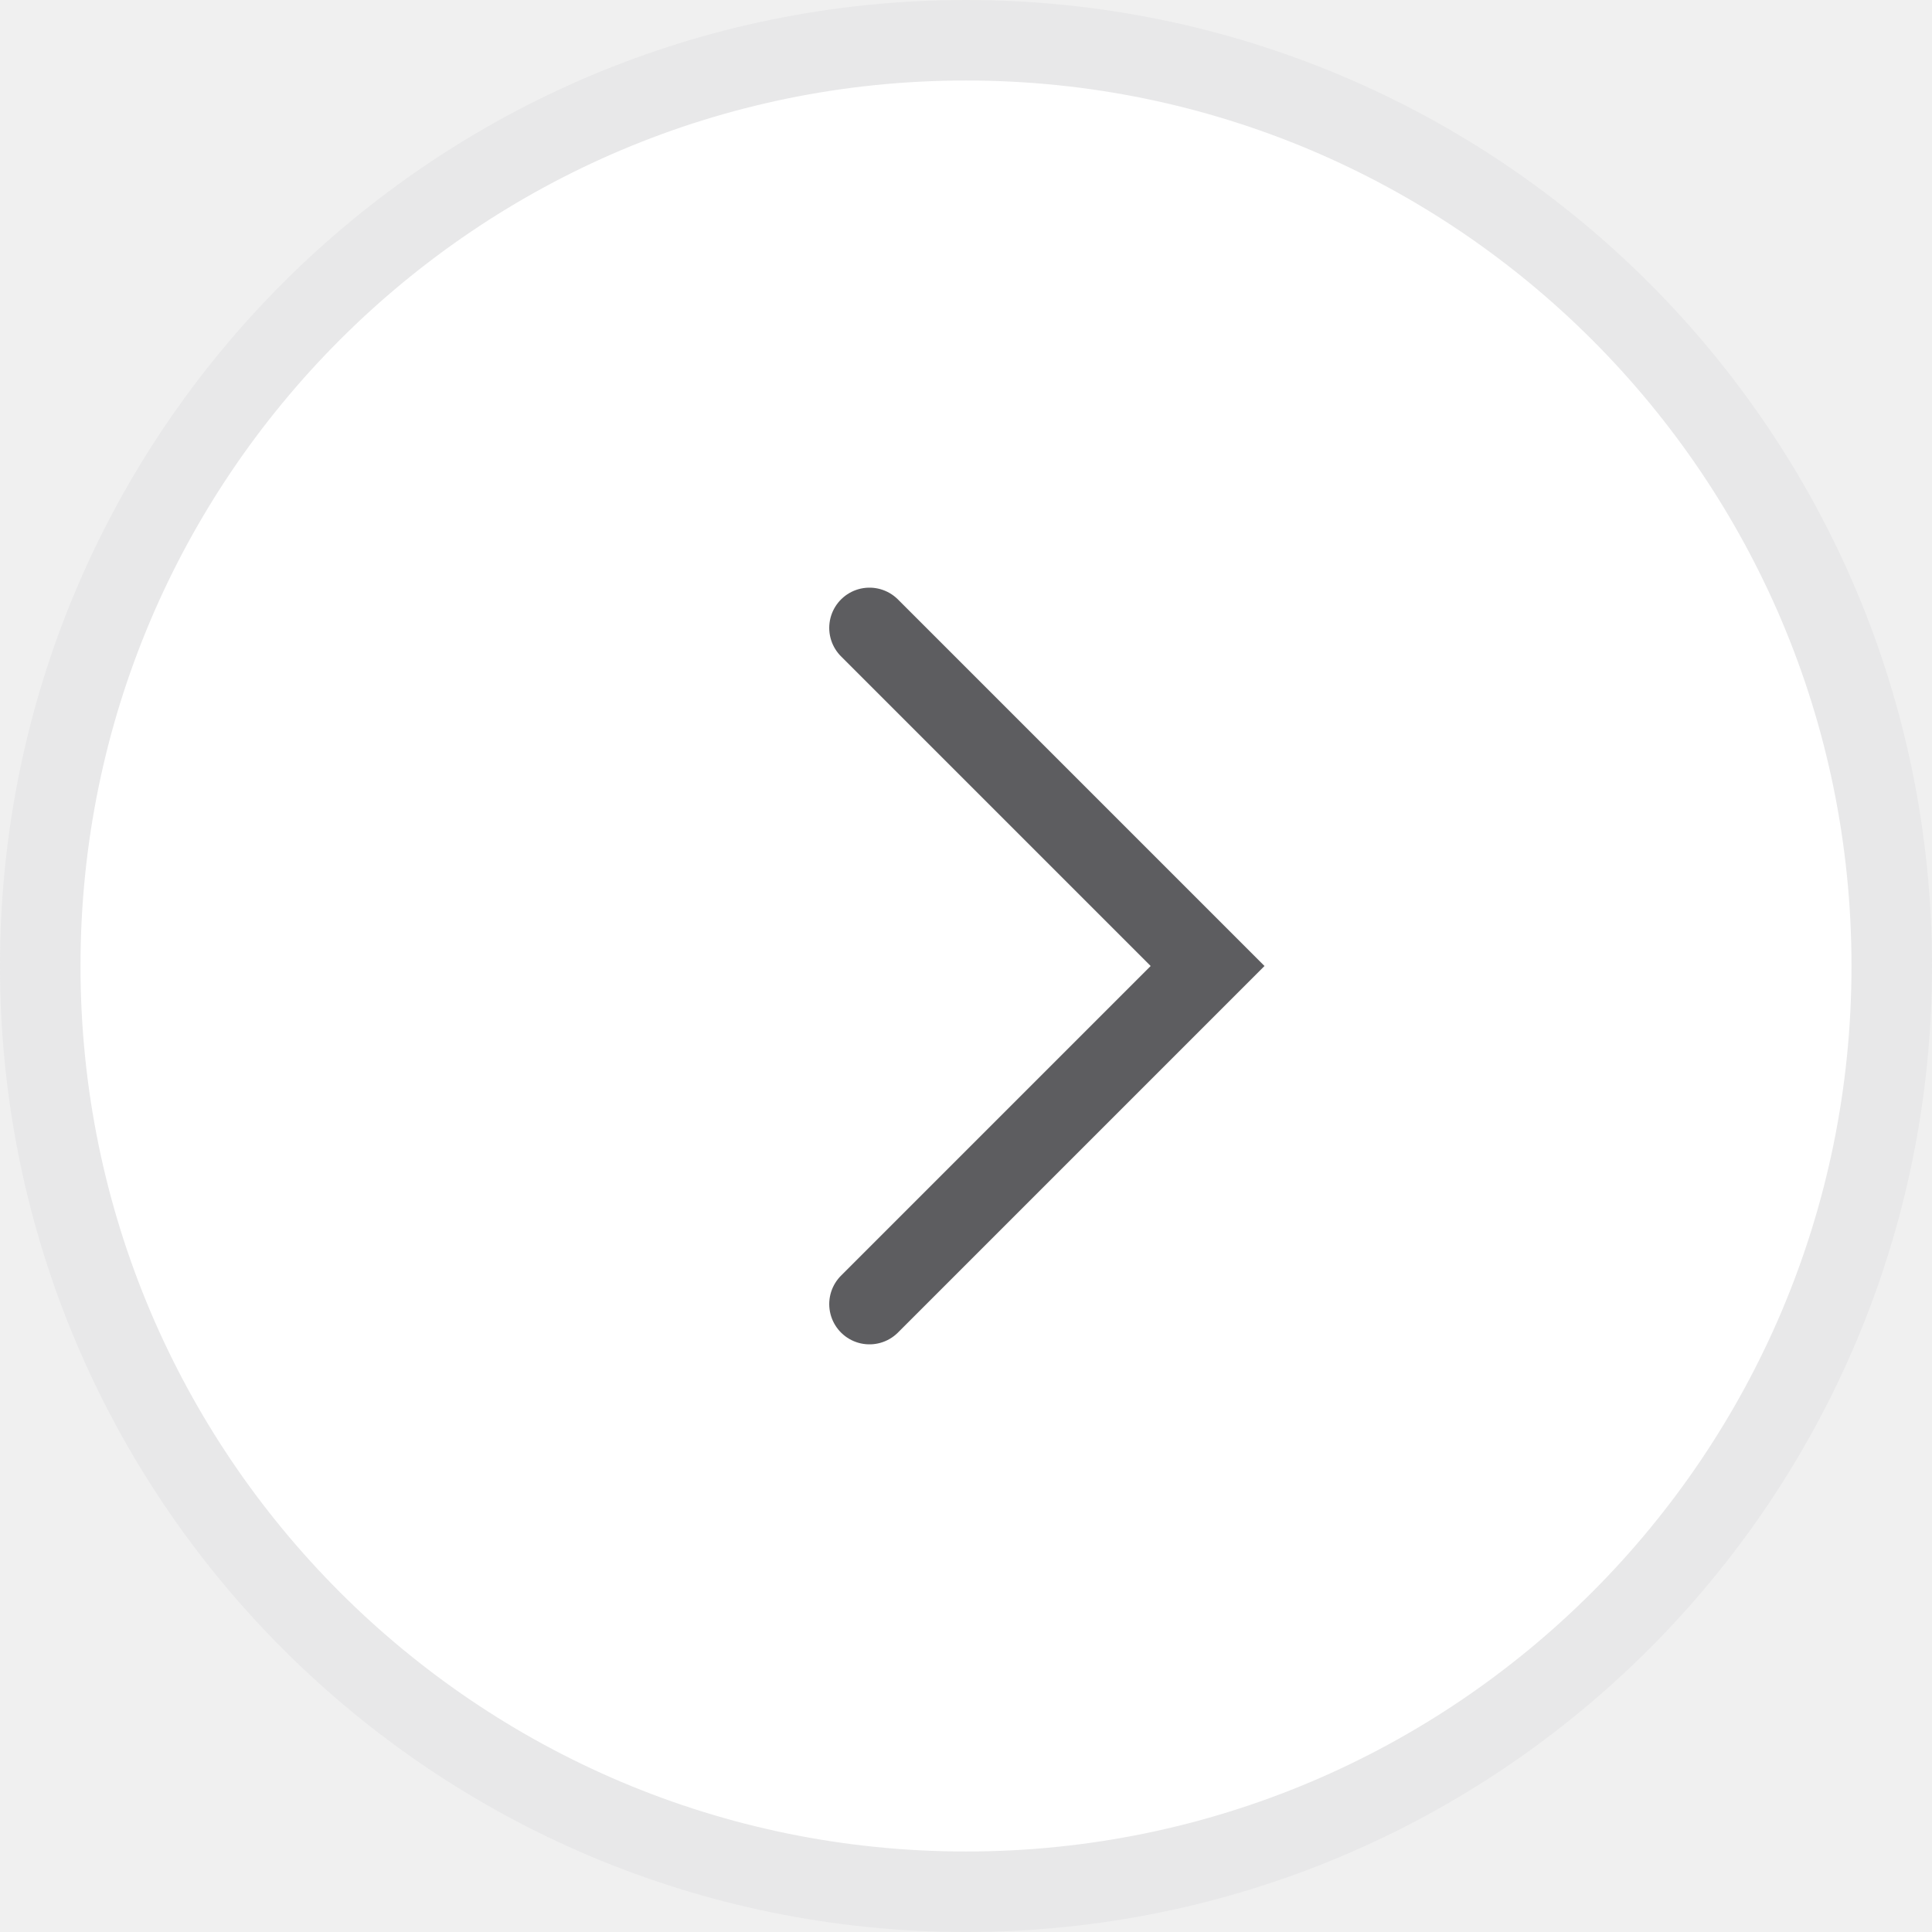
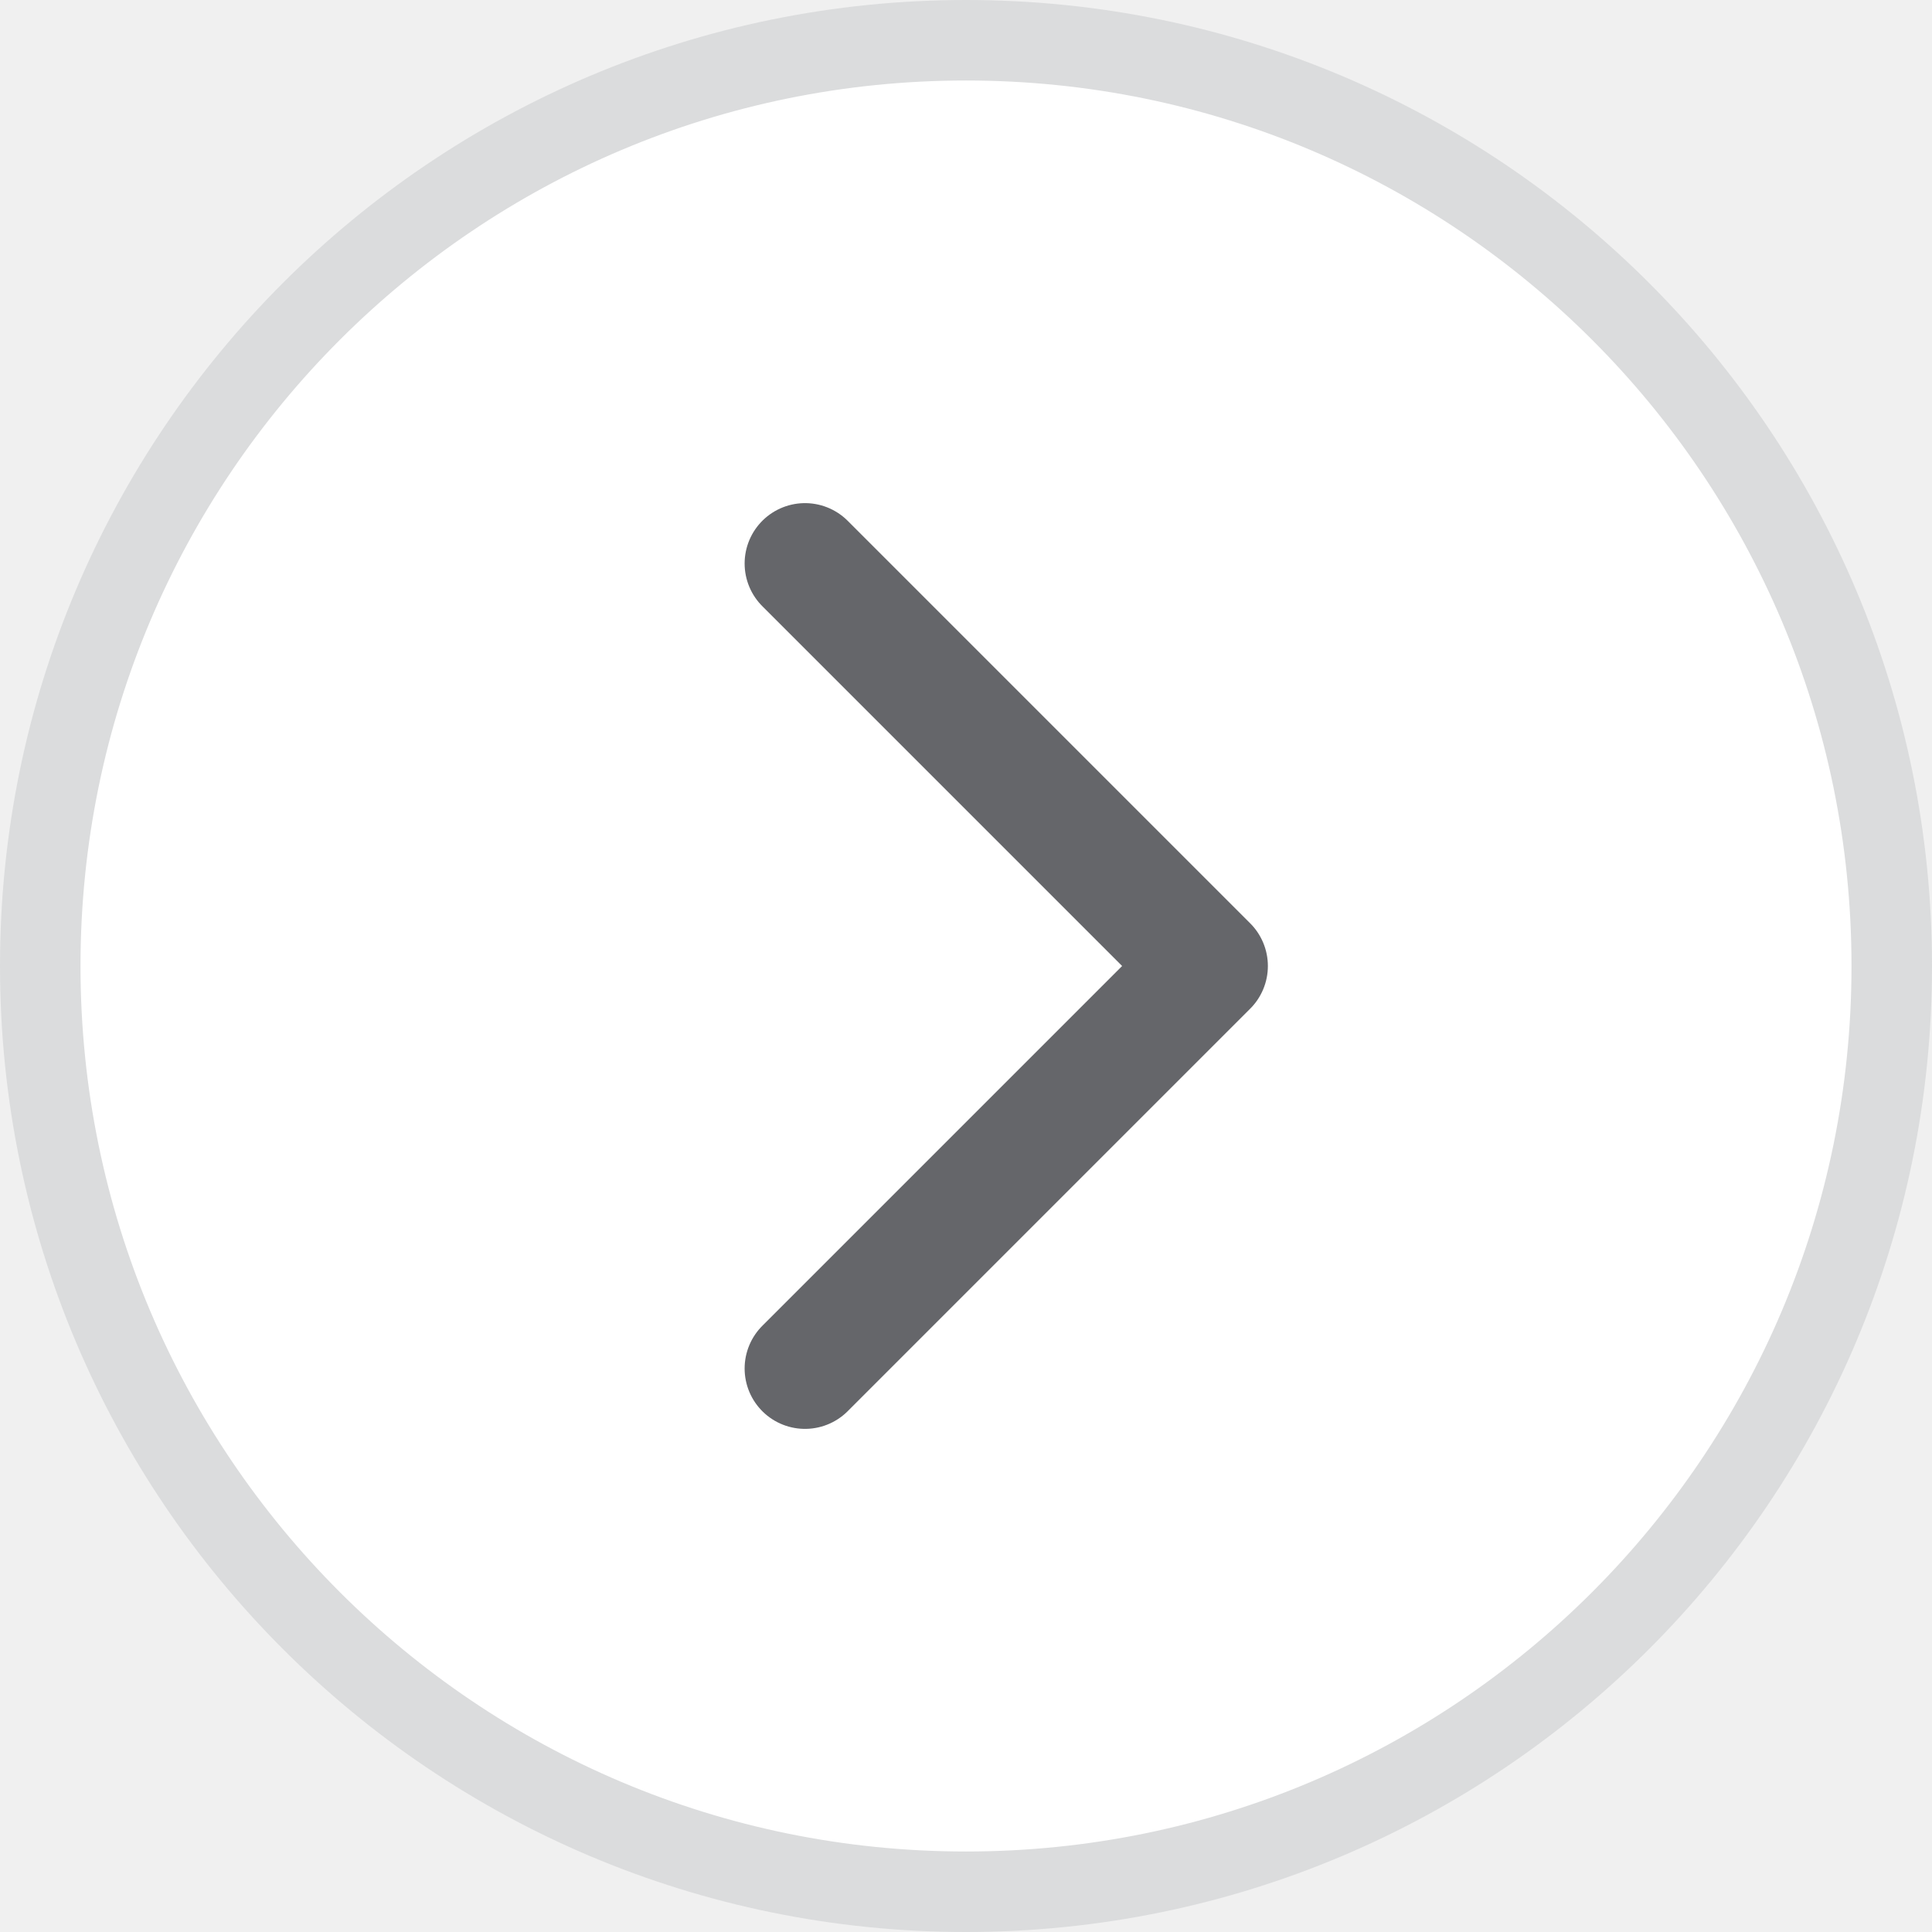
<svg xmlns="http://www.w3.org/2000/svg" width="24" height="24" viewBox="0 0 24 24" fill="none">
-   <g clip-path="url(#clip0_1128_14186)">
-     <circle cx="12" cy="12" r="11.5" transform="rotate(-90 12 12)" fill="white" stroke="#E8E8E9" />
-     <path d="M10.801 16.2L15.001 12L10.801 7.8" stroke="#5D5D60" stroke-linecap="round" />
-   </g>
-   <defs>
-     <clipPath id="clip0_1128_14186">
-       <rect width="24" height="24" fill="white" />
-     </clipPath>
-   </defs>
+   <rect x="0.5" y="0.5" width="23" height="23" rx="11.5" fill="white" />
+   <rect x="0.5" y="0.5" width="23" height="23" rx="11.5" stroke="#DBDCDD" />
+   <path d="M10 17L15 12L10 7" stroke="#65666A" stroke-width="1.5" stroke-linecap="round" stroke-linejoin="round" />
</svg>
